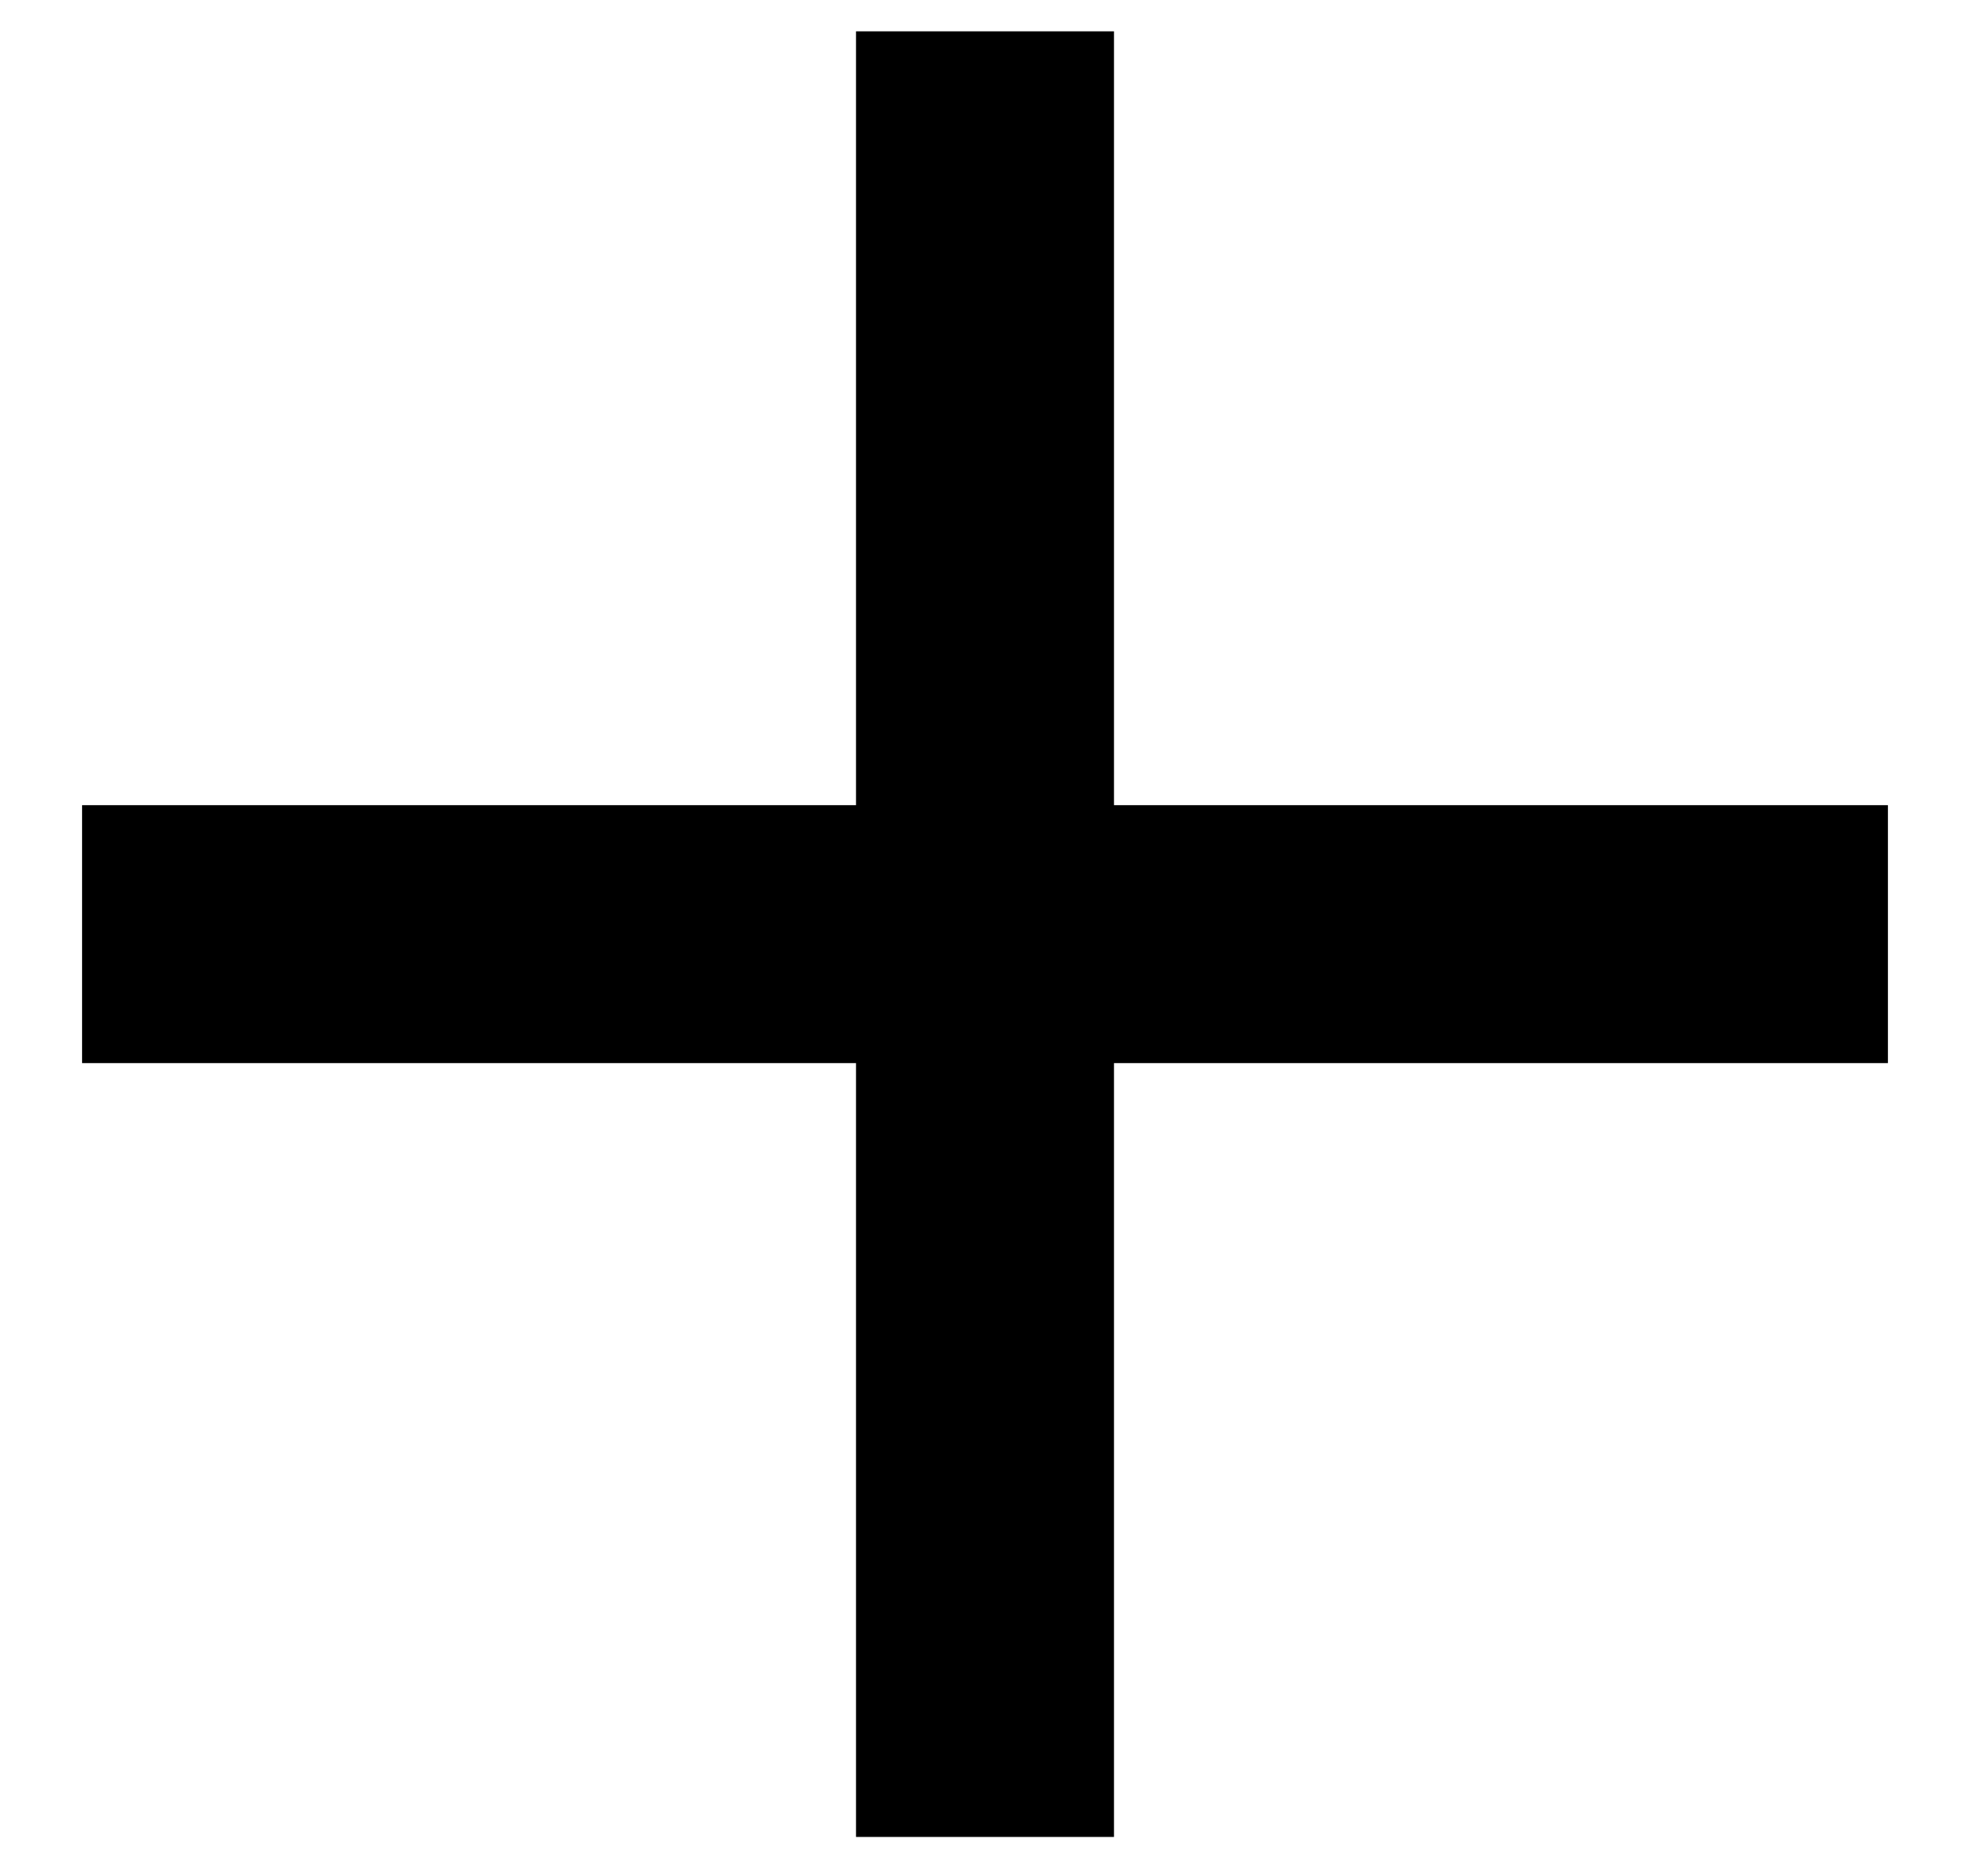
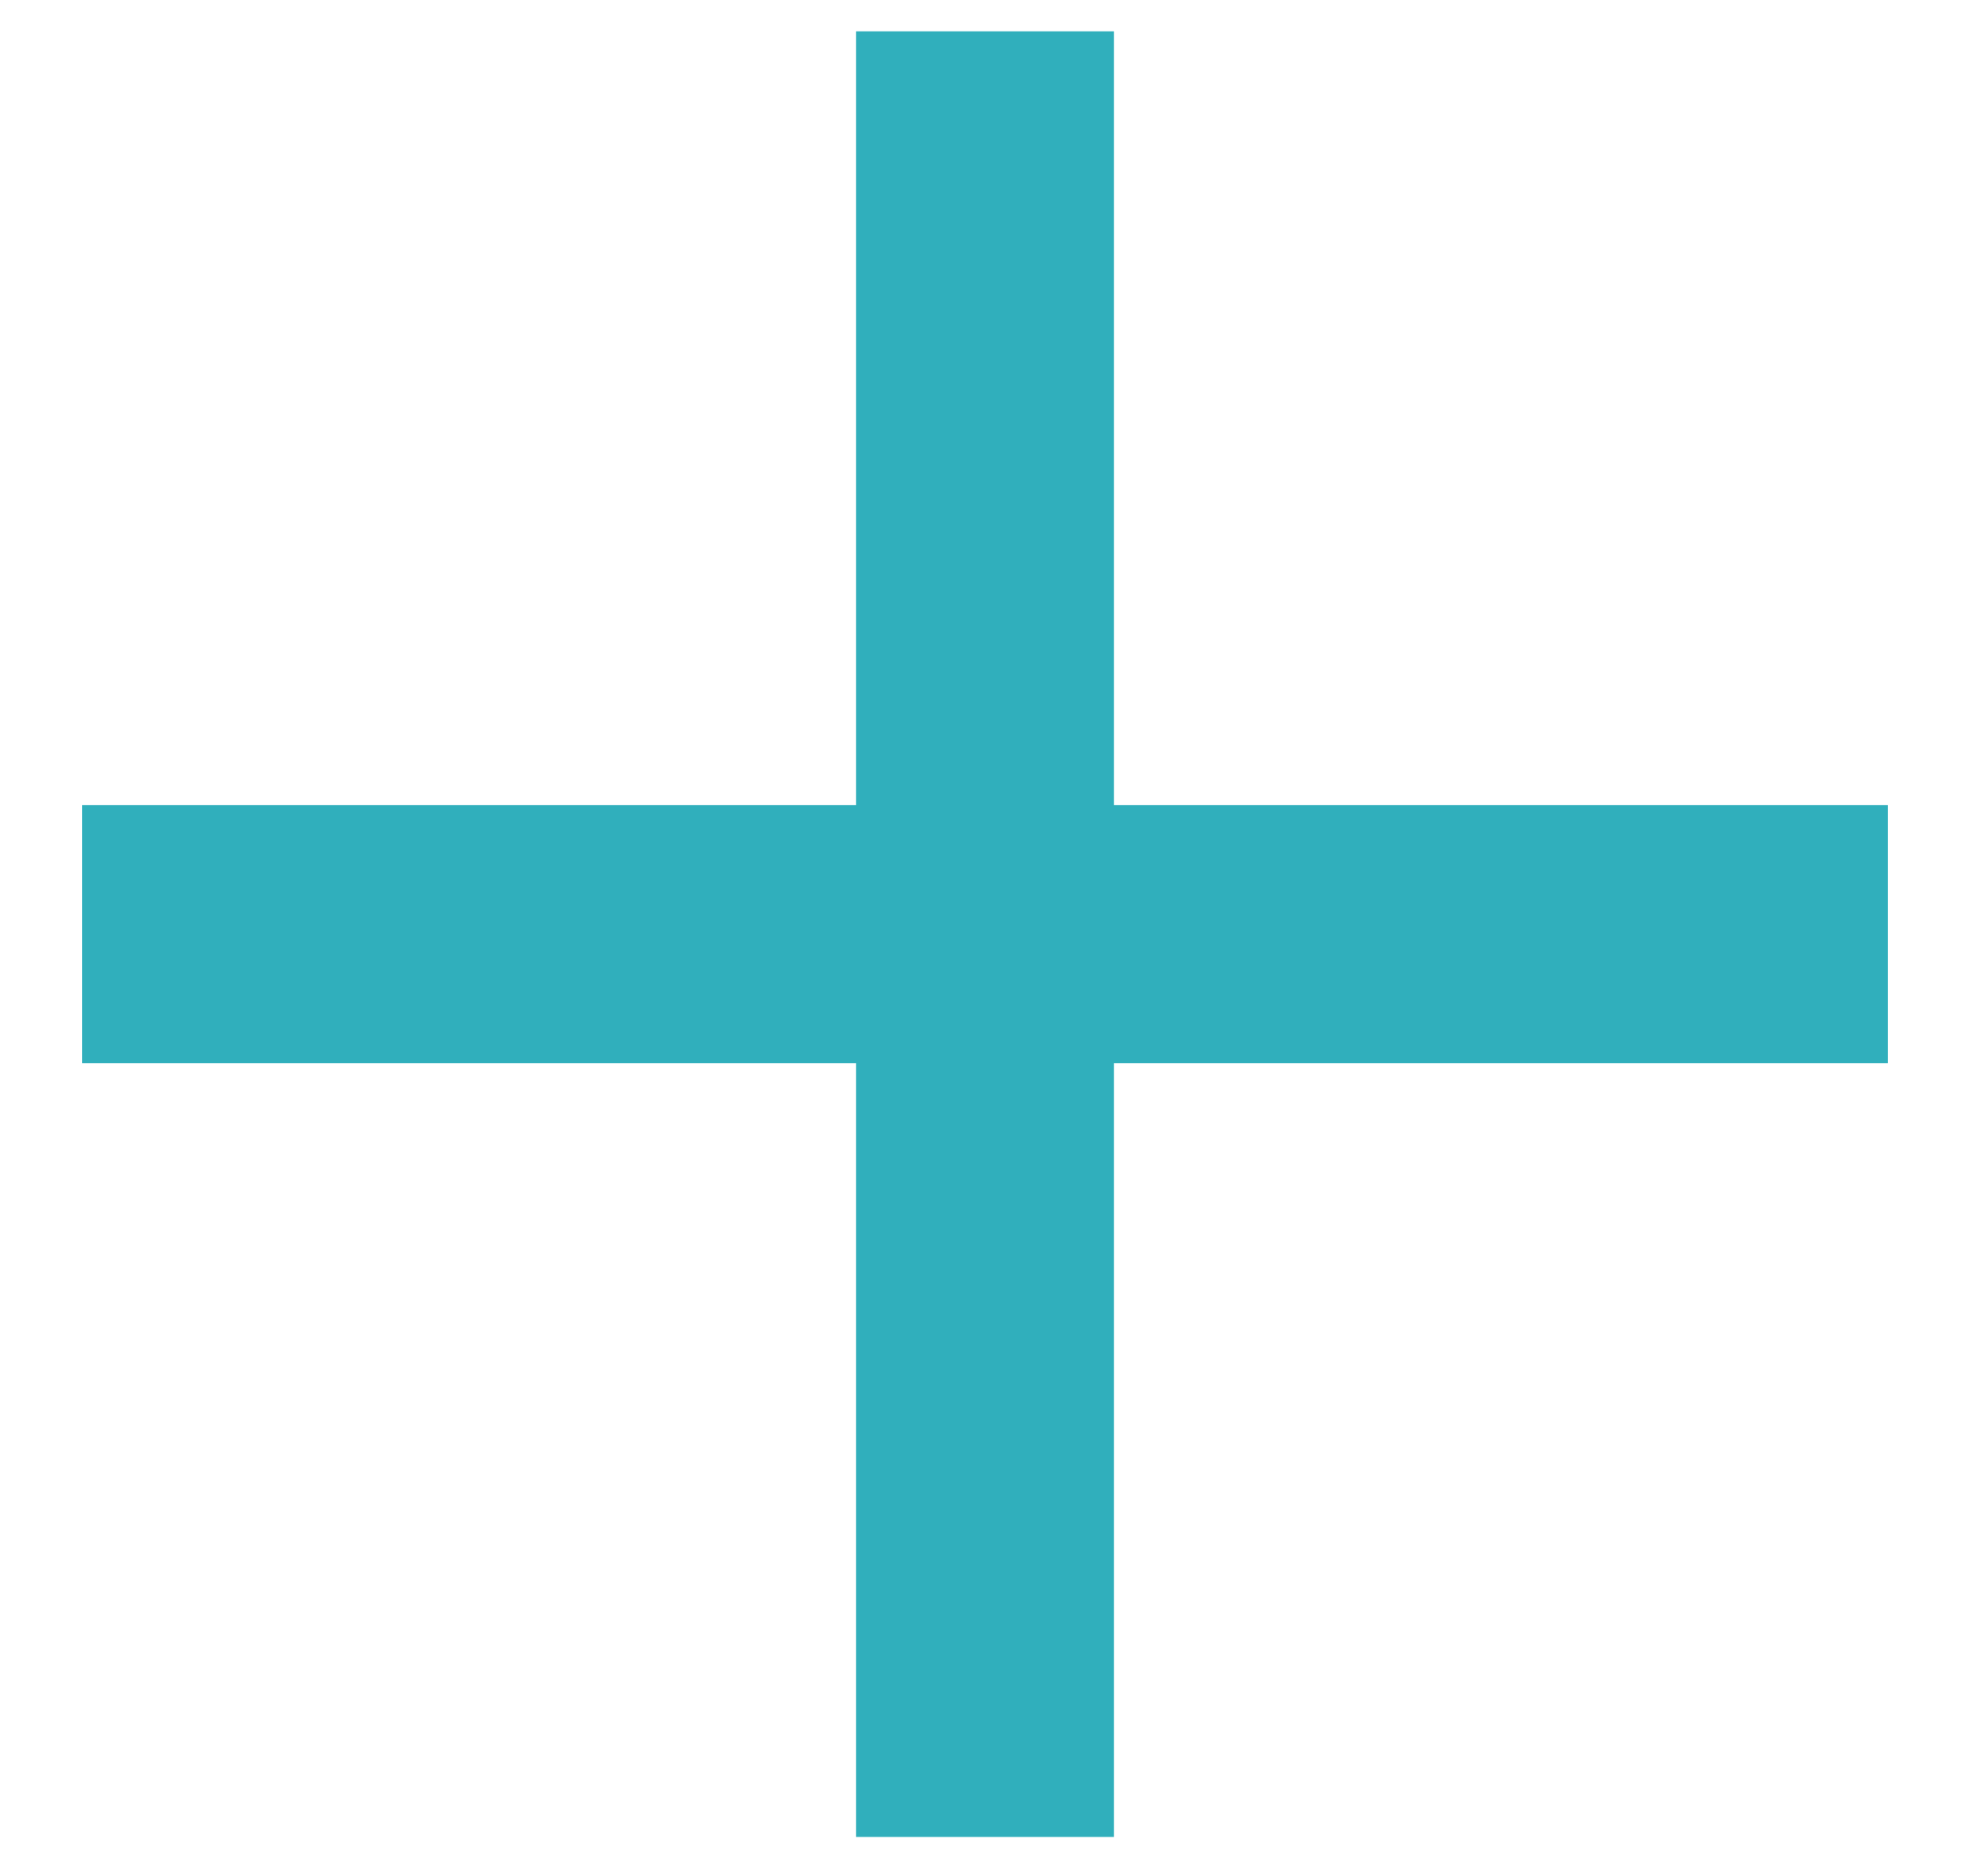
<svg xmlns="http://www.w3.org/2000/svg" width="21" height="20" viewBox="0 0 21 20" fill="none">
-   <path d="M20.125 11.334H11.875V19.584H9.125V11.334H0.875V8.584H9.125V0.334H11.875V8.584H20.125V11.334Z" fill="black" />
+   <path d="M20.125 11.334H11.875V19.584H9.125V11.334H0.875V8.584H9.125V0.334H11.875V8.584H20.125V11.334Z" fill="#30AFBC" />
</svg>
